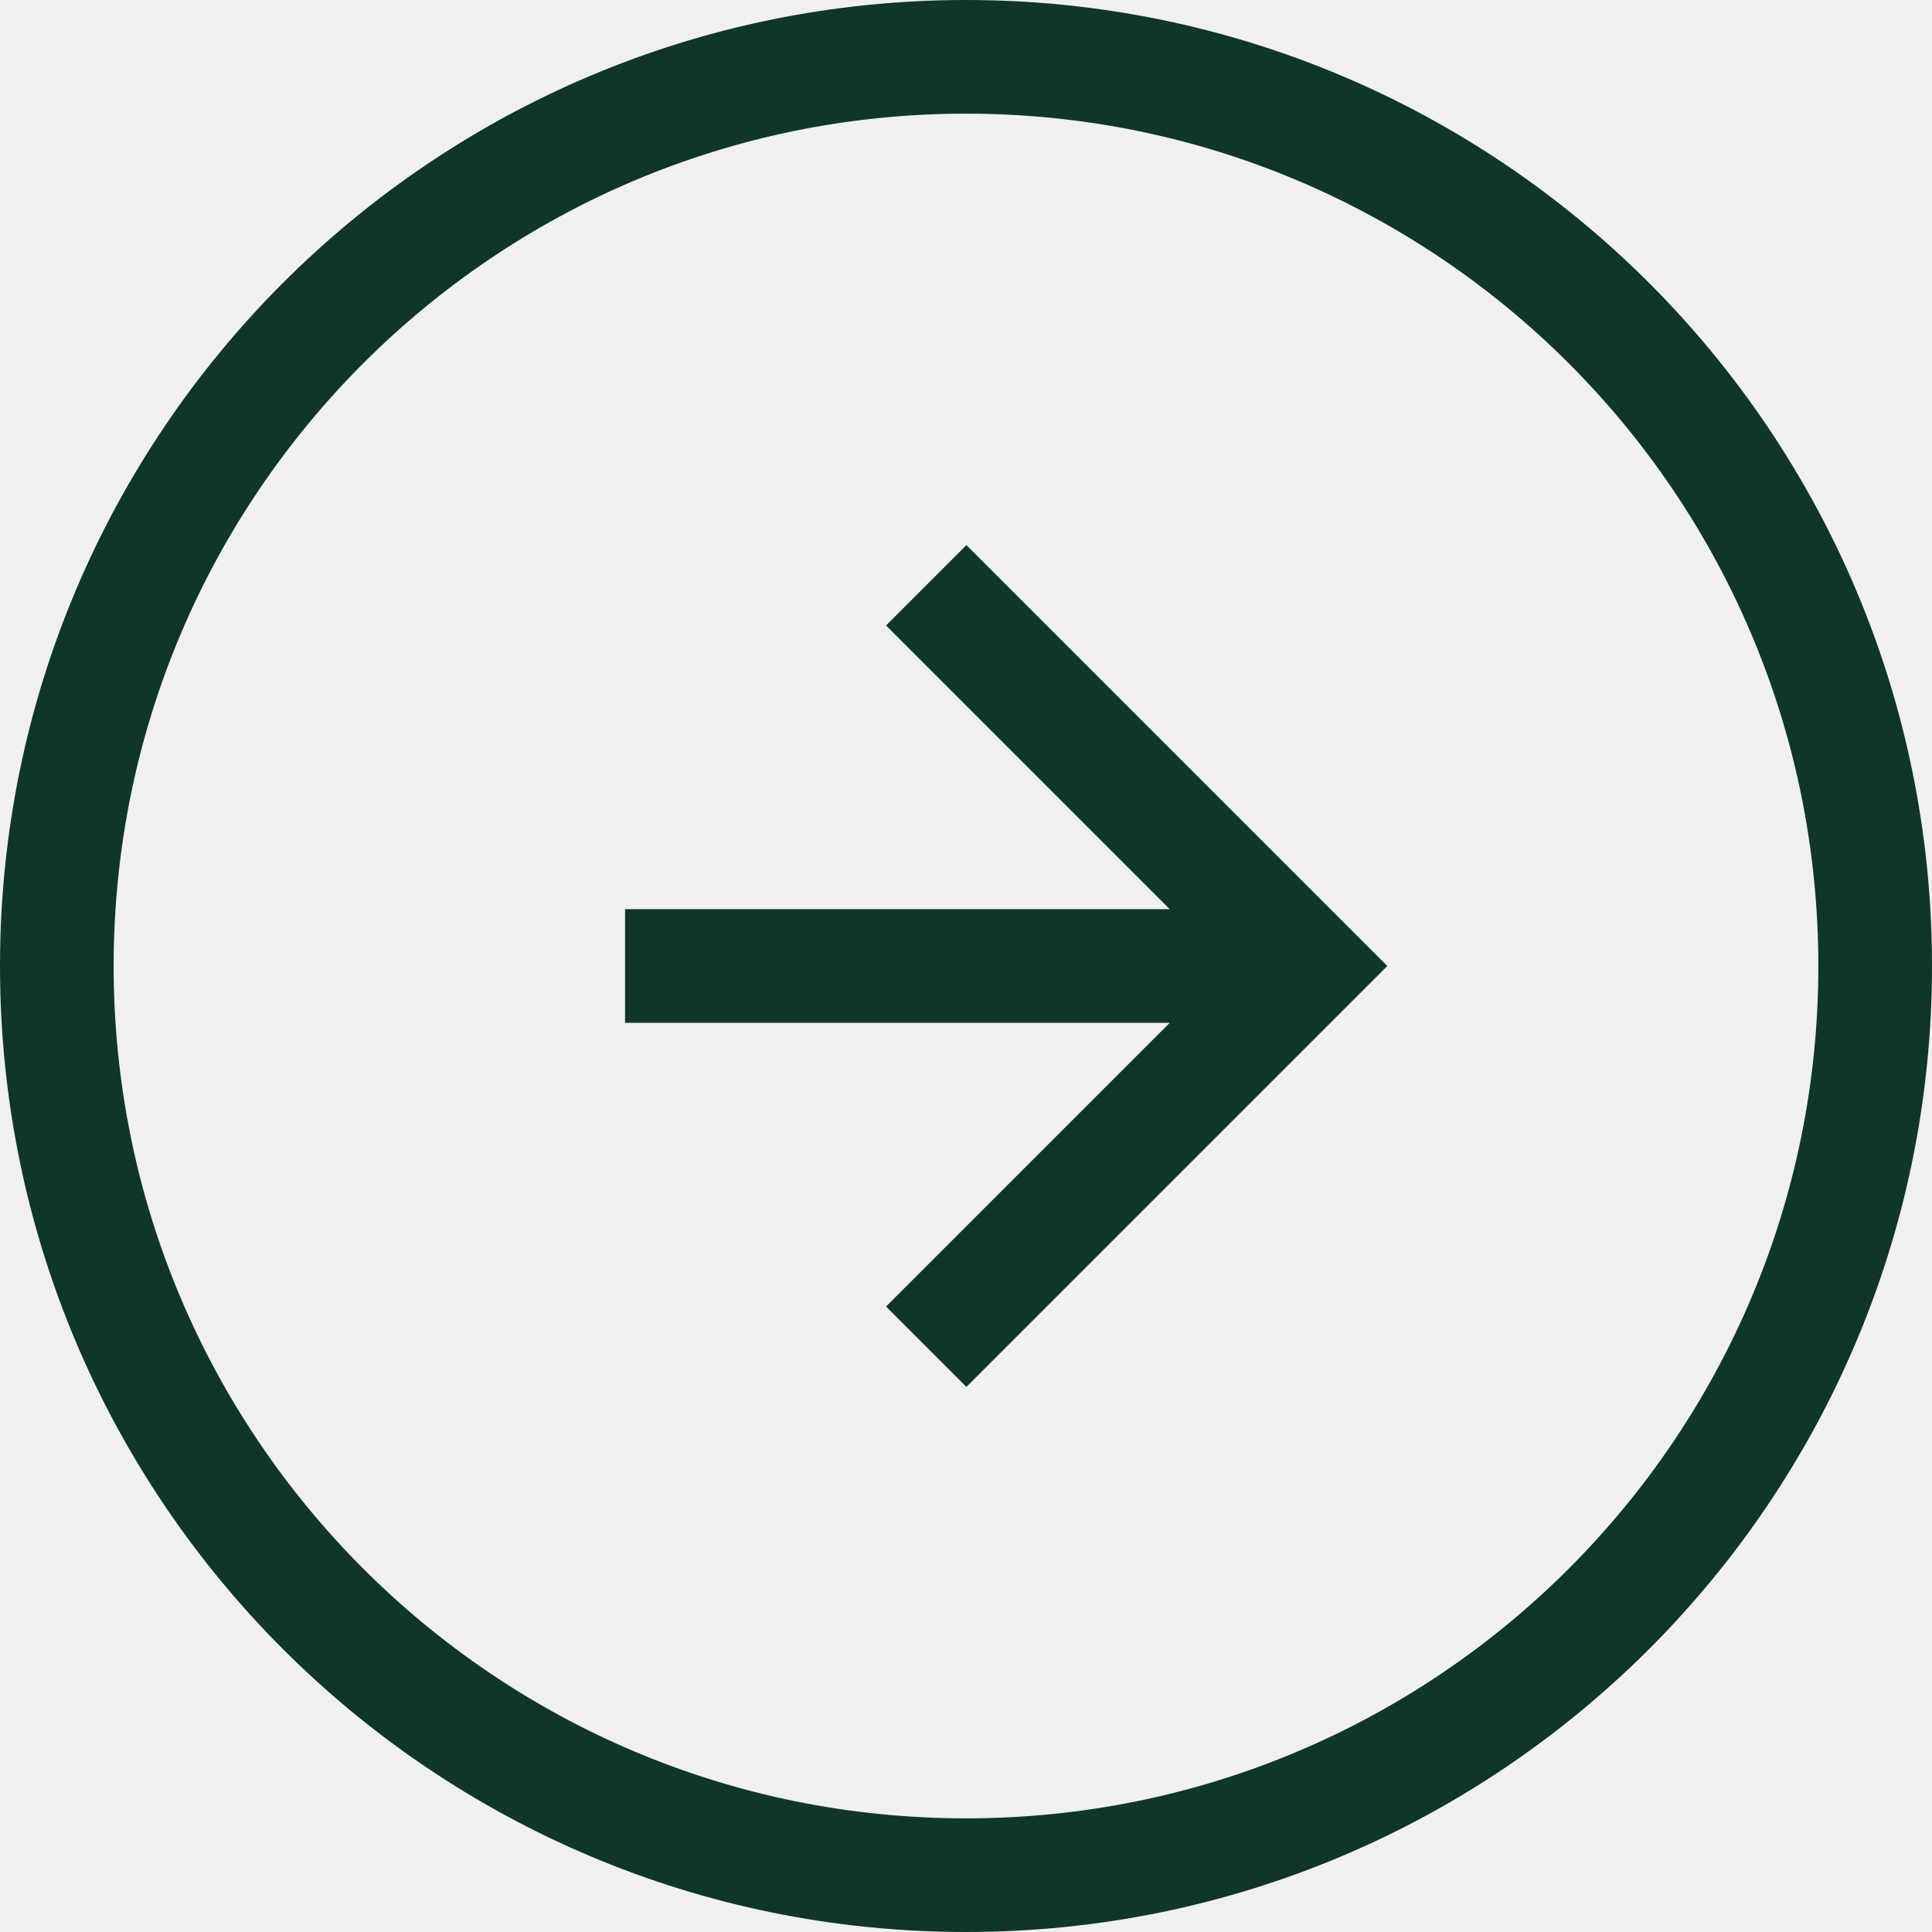
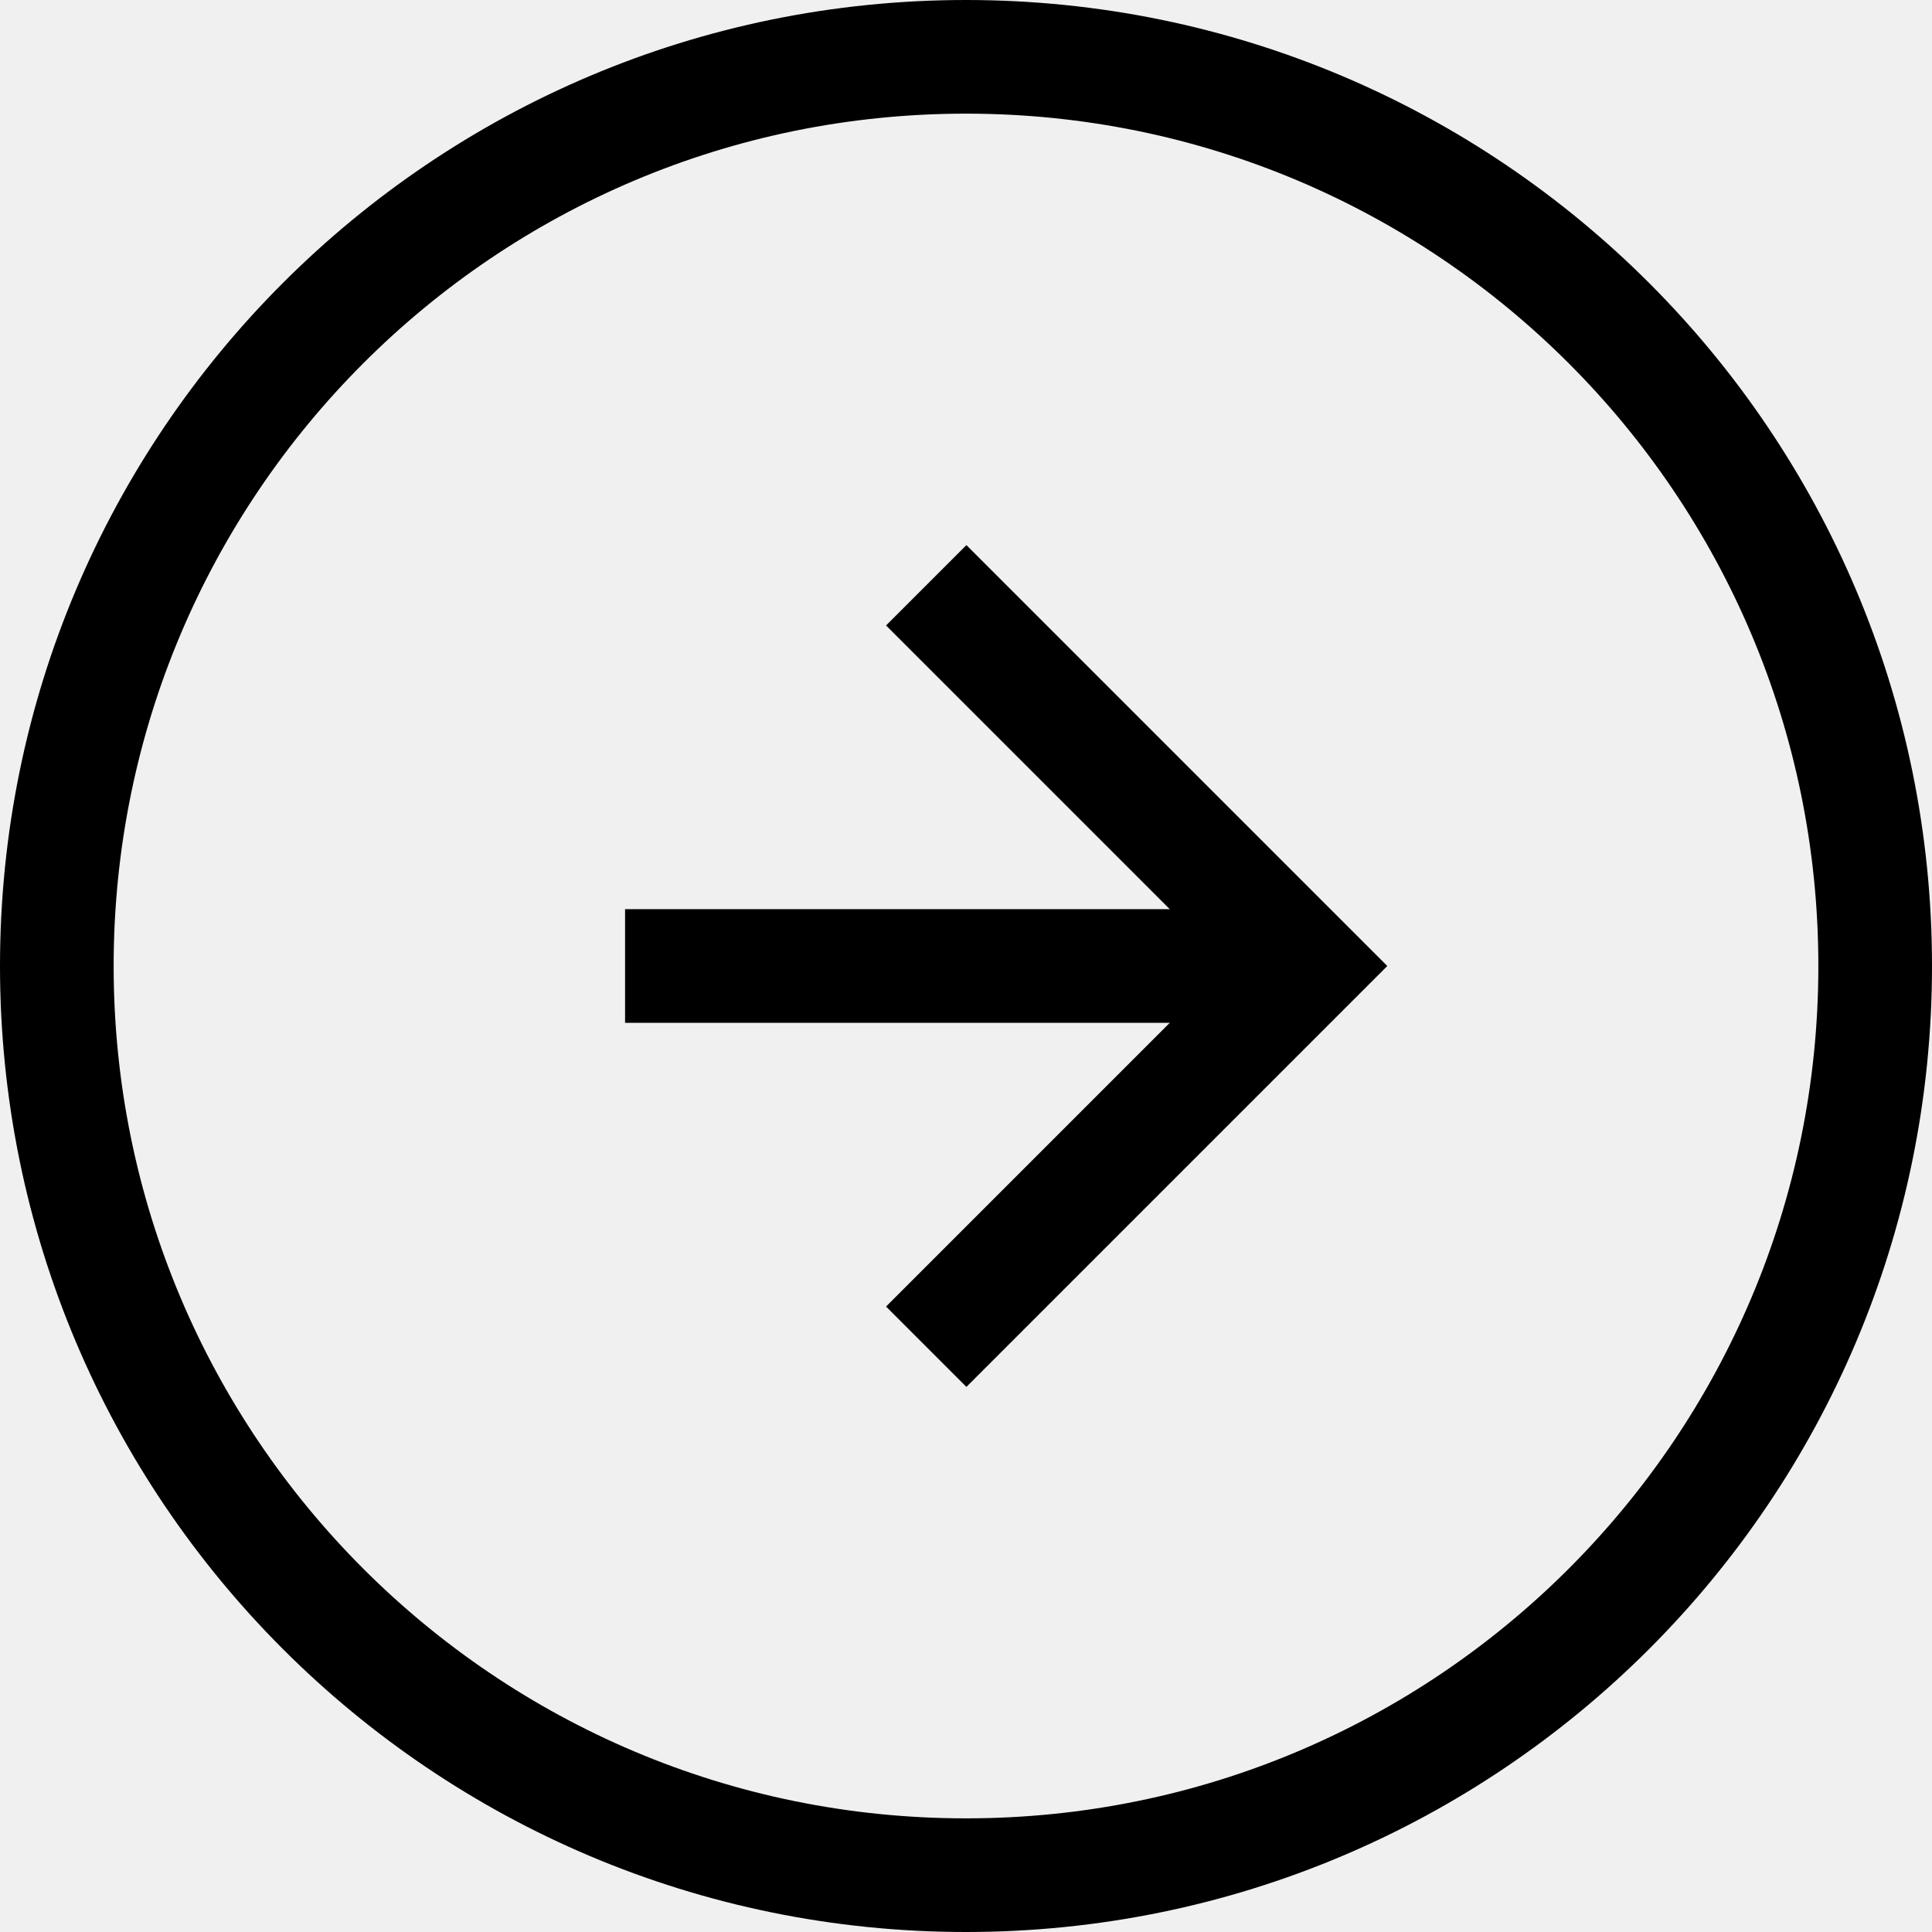
<svg xmlns="http://www.w3.org/2000/svg" width="34" height="34" viewBox="0 0 34 34" fill="none">
  <g clip-path="url(#clip0_124_8)">
-     <path d="M17 33C25.837 33 33 25.837 33 17C33 8.163 25.837 1 17 1C8.163 1 1 8.163 1 17C1 25.837 8.163 33 17 33Z" stroke="#10352B" stroke-width="2" stroke-miterlimit="10" />
-     <path d="M16.3 10.3L23 17L16.3 23.7" stroke="#10352B" stroke-width="2" stroke-miterlimit="10" />
-     <path d="M23 17H11" stroke="#10352B" stroke-width="2" stroke-miterlimit="10" />
+     <path d="M17 33C25.837 33 33 25.837 33 17C33 8.163 25.837 1 17 1C8.163 1 1 8.163 1 17C1 25.837 8.163 33 17 33Z" stroke="currentColor" stroke-width="2" stroke-miterlimit="10" />
+     <path d="M16.3 10.3L23 17L16.3 23.7" stroke="currentColor" stroke-width="2" stroke-miterlimit="10" />
+     <path d="M23 17H11" stroke="currentColor" stroke-width="2" stroke-miterlimit="10" />
  </g>
  <defs>
    <clipPath id="clip0_124_8">
      <rect width="34" height="34" fill="white" />
    </clipPath>
  </defs>
</svg>
